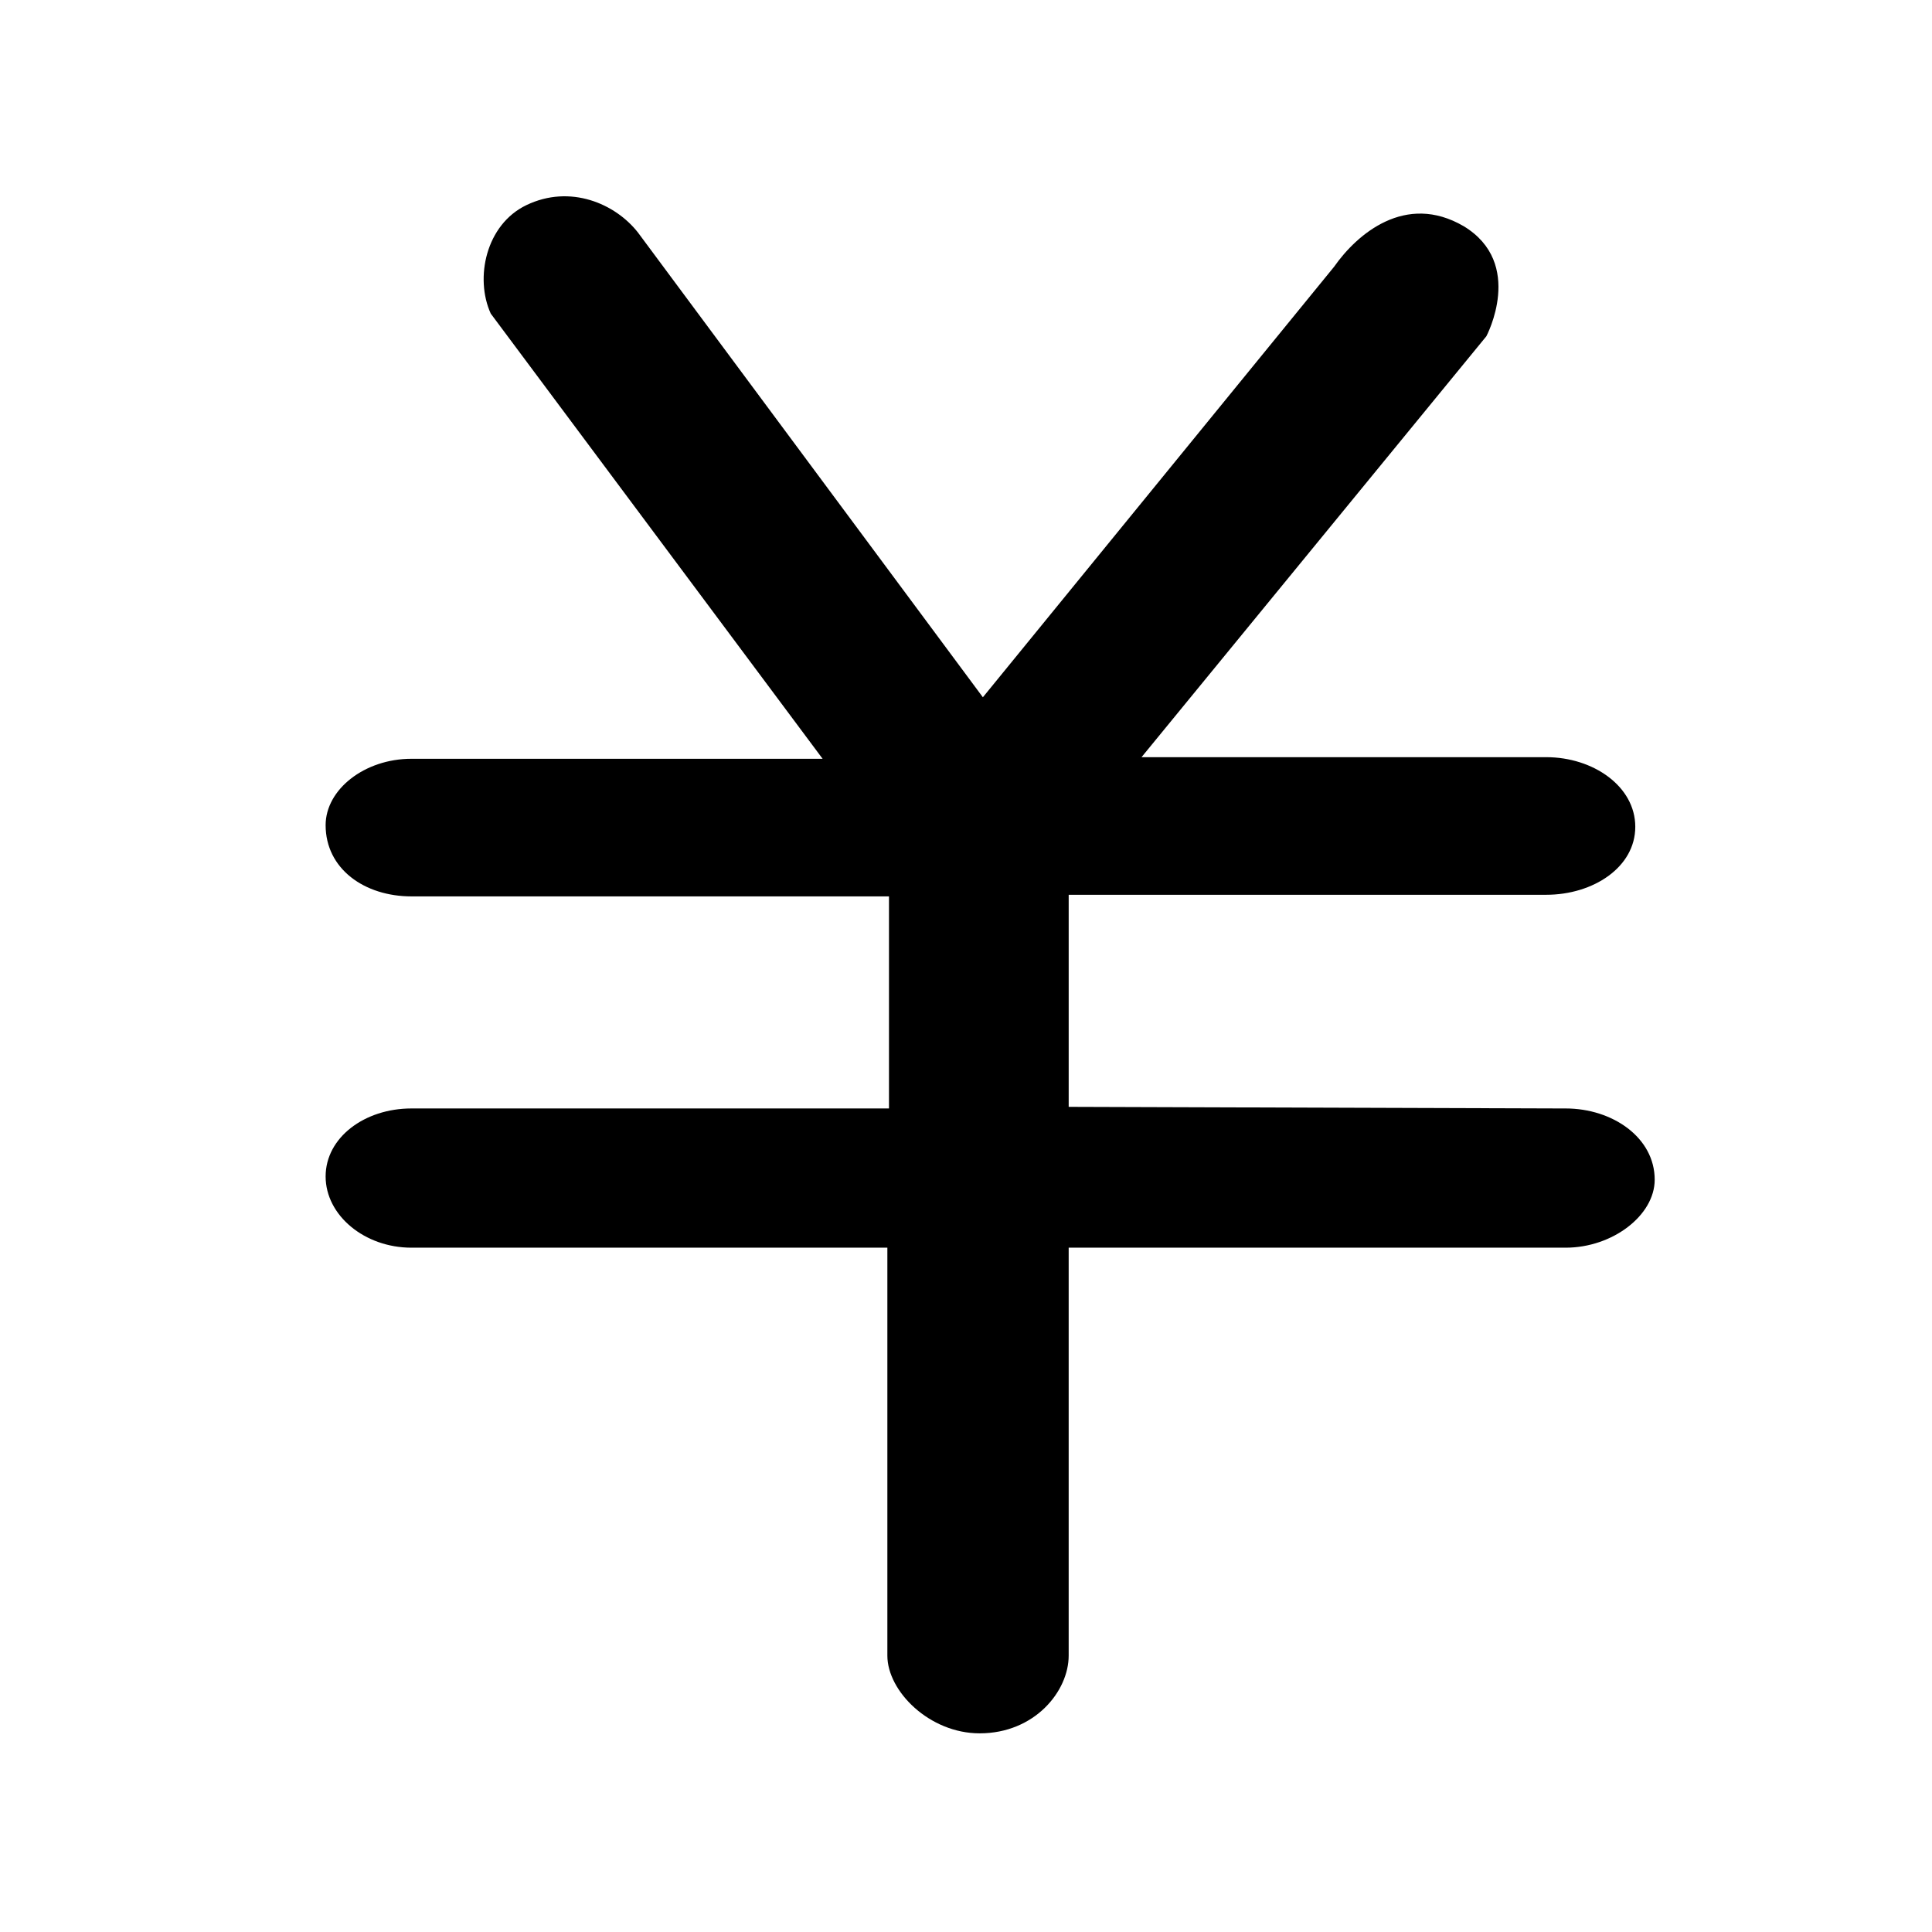
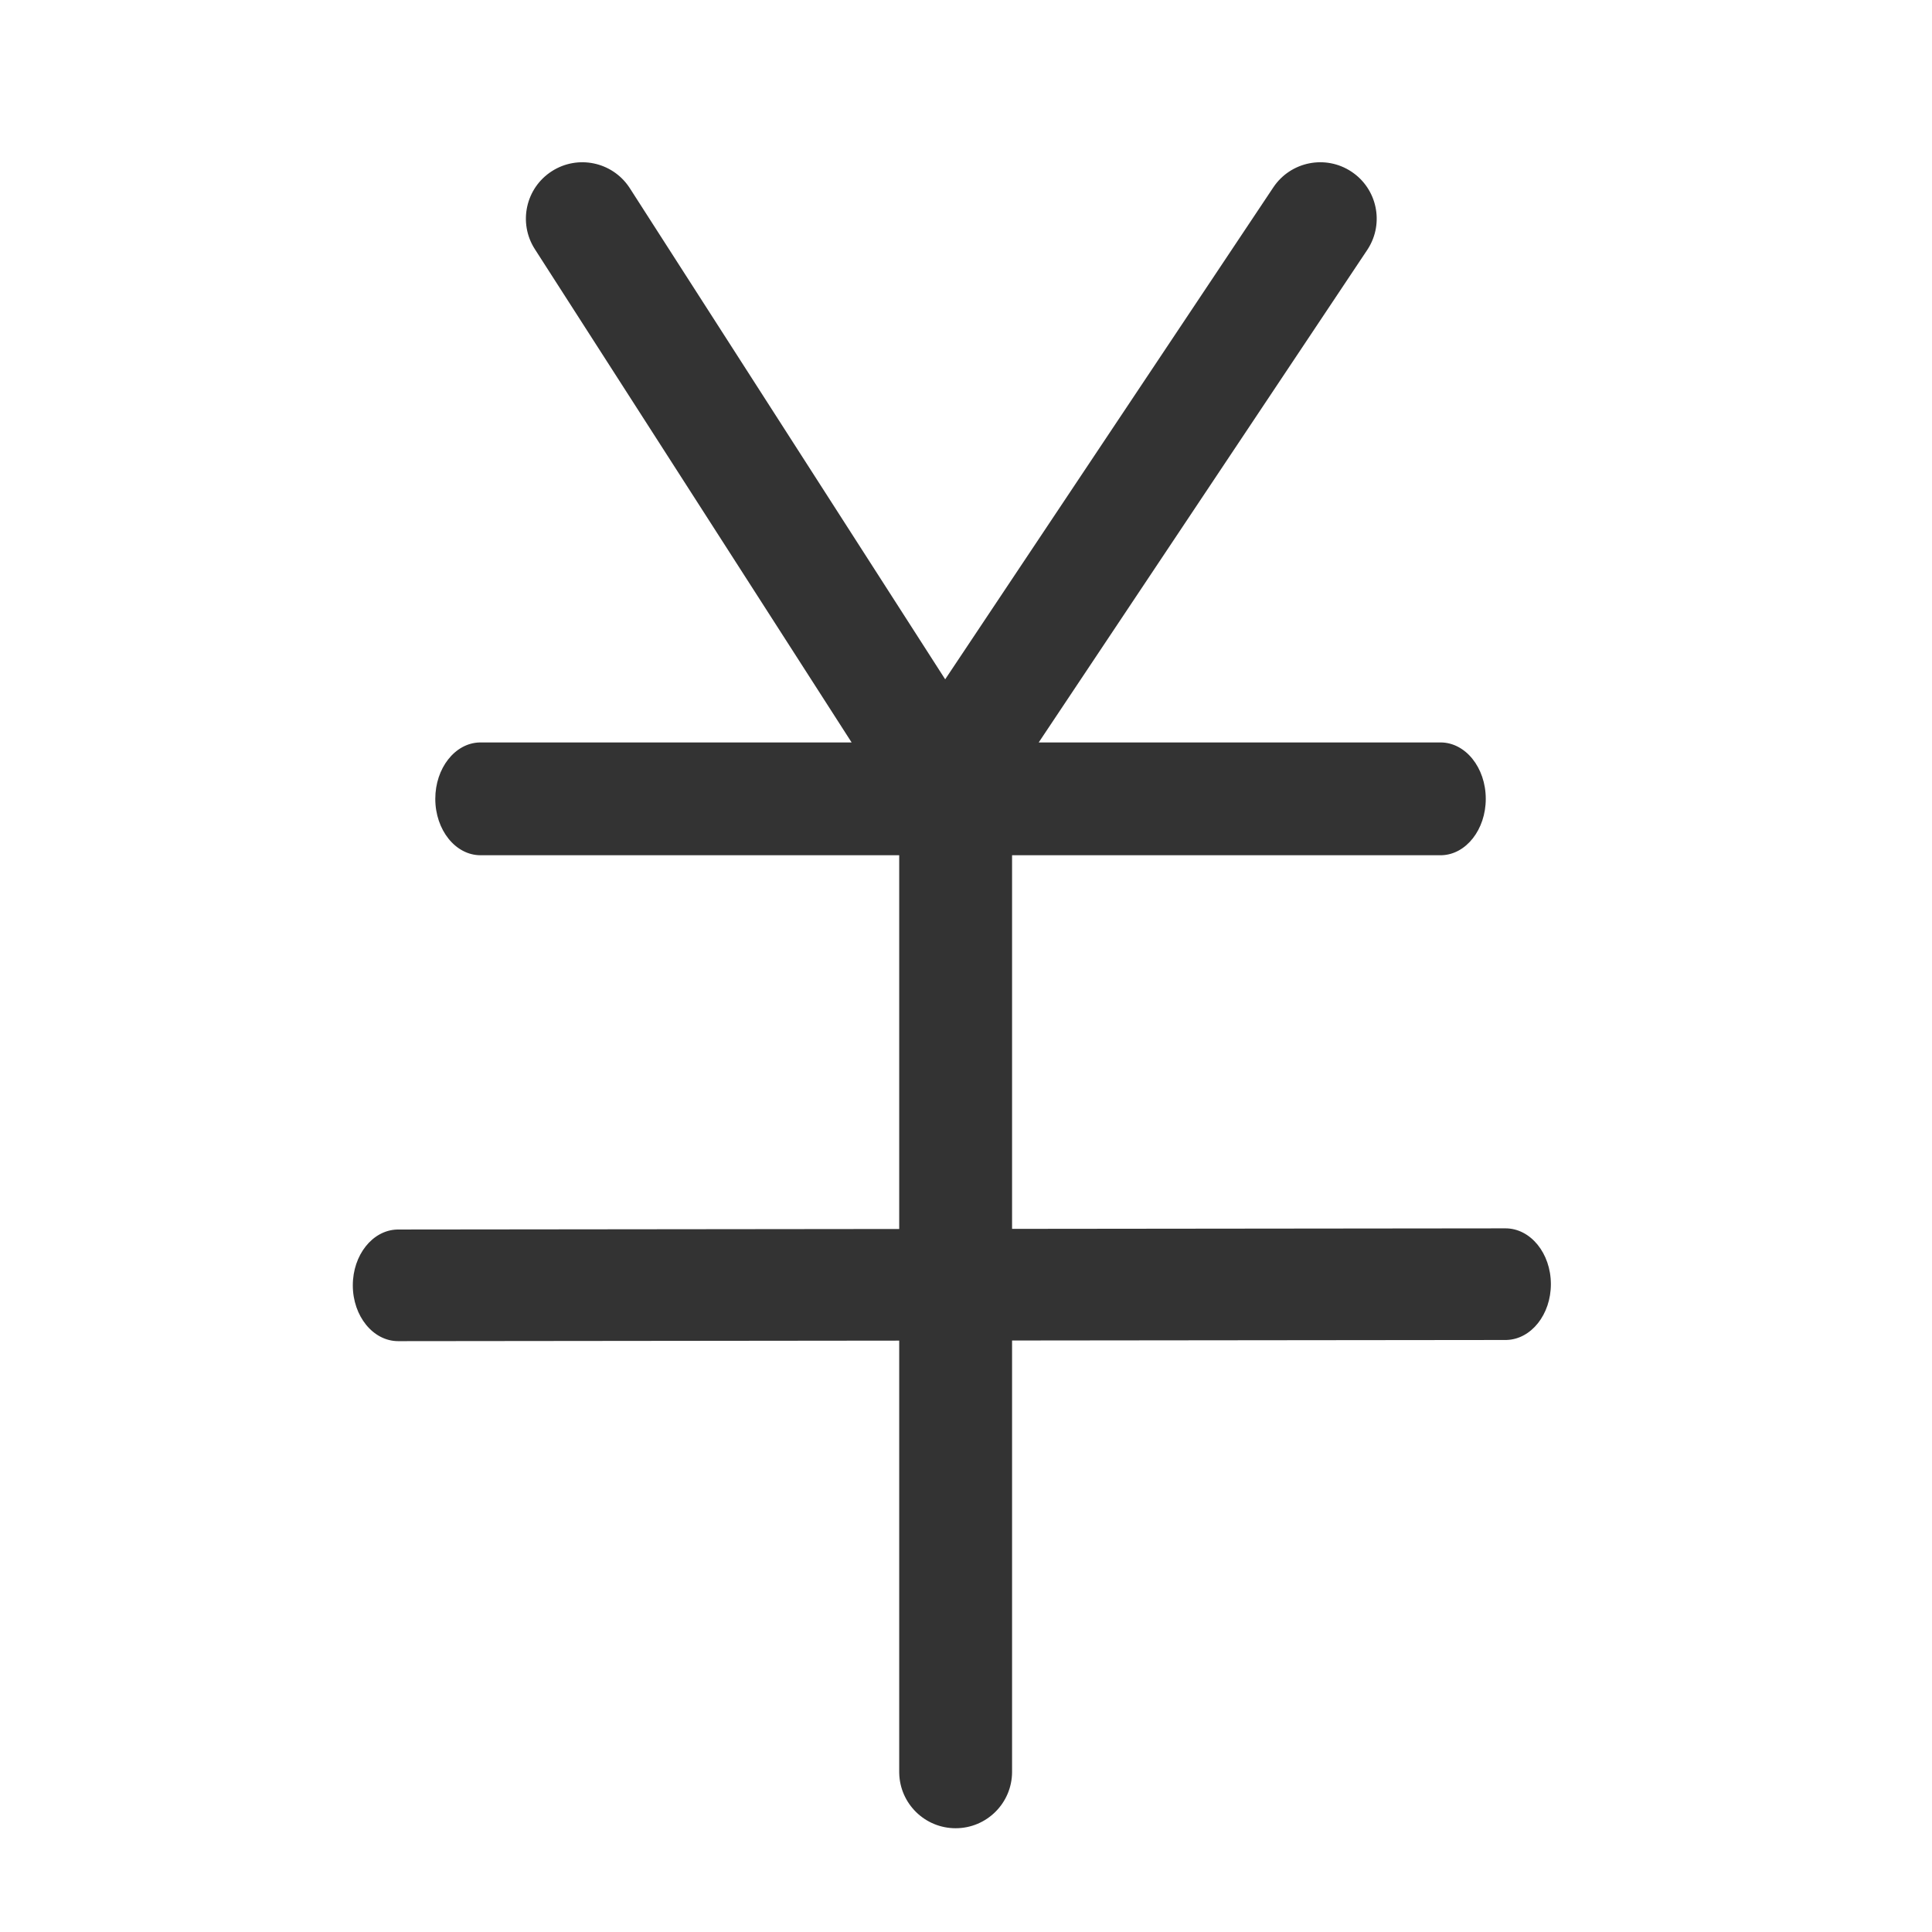
- <svg xmlns="http://www.w3.org/2000/svg" t="1639966107558" class="icon" viewBox="0 0 1024 1024" version="1.1" p-id="2841" width="200" height="200">
+ <svg xmlns="http://www.w3.org/2000/svg" t="1639970697609" class="icon" viewBox="0 0 1024 1024" version="1.1" p-id="4931" width="200" height="200">
  <defs>
    <style type="text/css" />
  </defs>
-   <path d="M829.834 587.506c24.882 0 47.189 15.443 47.189 37.754 0 18.876-22.308 36.038-47.189 36.038H566.42V877.52c0 18.876-18.02 41.184-47.189 41.184-26.599 0-48.909-22.308-48.909-41.184V661.298H218.063c-24.882 0-45.476-17.163-45.476-37.754s20.592-36.038 45.476-36.038H471.18V475.104H218.063c-24.882 0-45.476-14.586-45.476-37.754 0-18.876 20.592-35.178 45.476-35.178h217.938L260.108 166.216c-8.579-18.876-2.572-47.189 18.876-57.486 23.169-11.155 47.189-0.857 59.203 14.586l182.759 246.253 186.192-228.234c12.014-17.163 37.754-39.47 68.643-21.451 32.605 19.733 12.014 58.347 12.014 58.347L605.036 401.319h214.506c24.882 0 47.189 15.443 47.189 36.896s-22.308 36.038-47.189 36.038H566.425v112.402l263.414 0.857z" p-id="2842" />
+   <path d="M333.4 99.117l0.419 0.634 167.148 260.297L674.885 99.315c9.162-13.737 27.732-17.449 41.477-8.29 13.532 9.016 17.341 27.148 8.709 40.816l-0.414 0.637L550.54 393.51h212.981c13.237 0 23.967 13.384 23.967 29.894 0 16.273-10.426 29.51-23.401 29.885l-0.566 0.008-227.103-0.001v198.029l261.502-0.274c13.287-0.014 24.068 13.22 24.079 29.56 0.011 16.106-10.445 29.216-23.47 29.601l-0.568 0.009-261.543 0.274v228.613c0 16.51-13.39 29.893-29.91 29.893-16.282 0-29.525-13.004-29.9-29.187l-0.009-0.706v-228.55l-265.521 0.28c-13.287 0.013-24.068-13.22-24.079-29.56-0.011-16.106 10.445-29.217 23.47-29.602l0.568-0.008 265.562-0.28V453.295H254.68c-13.236 0-23.966-13.383-23.966-29.892 0-16.274 10.426-29.51 23.401-29.885l0.566-0.008 196.693-0.001-167.898-261.466c-8.922-13.894-4.885-32.387 9.017-41.304 13.688-8.78 31.836-5.003 40.907 8.378z" fill="#333333" p-id="4932" />
</svg>
